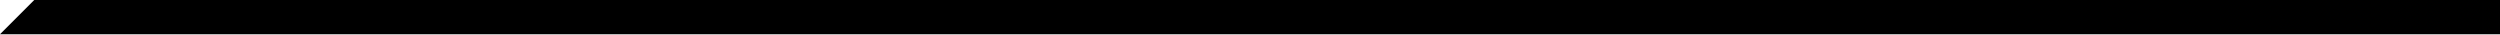
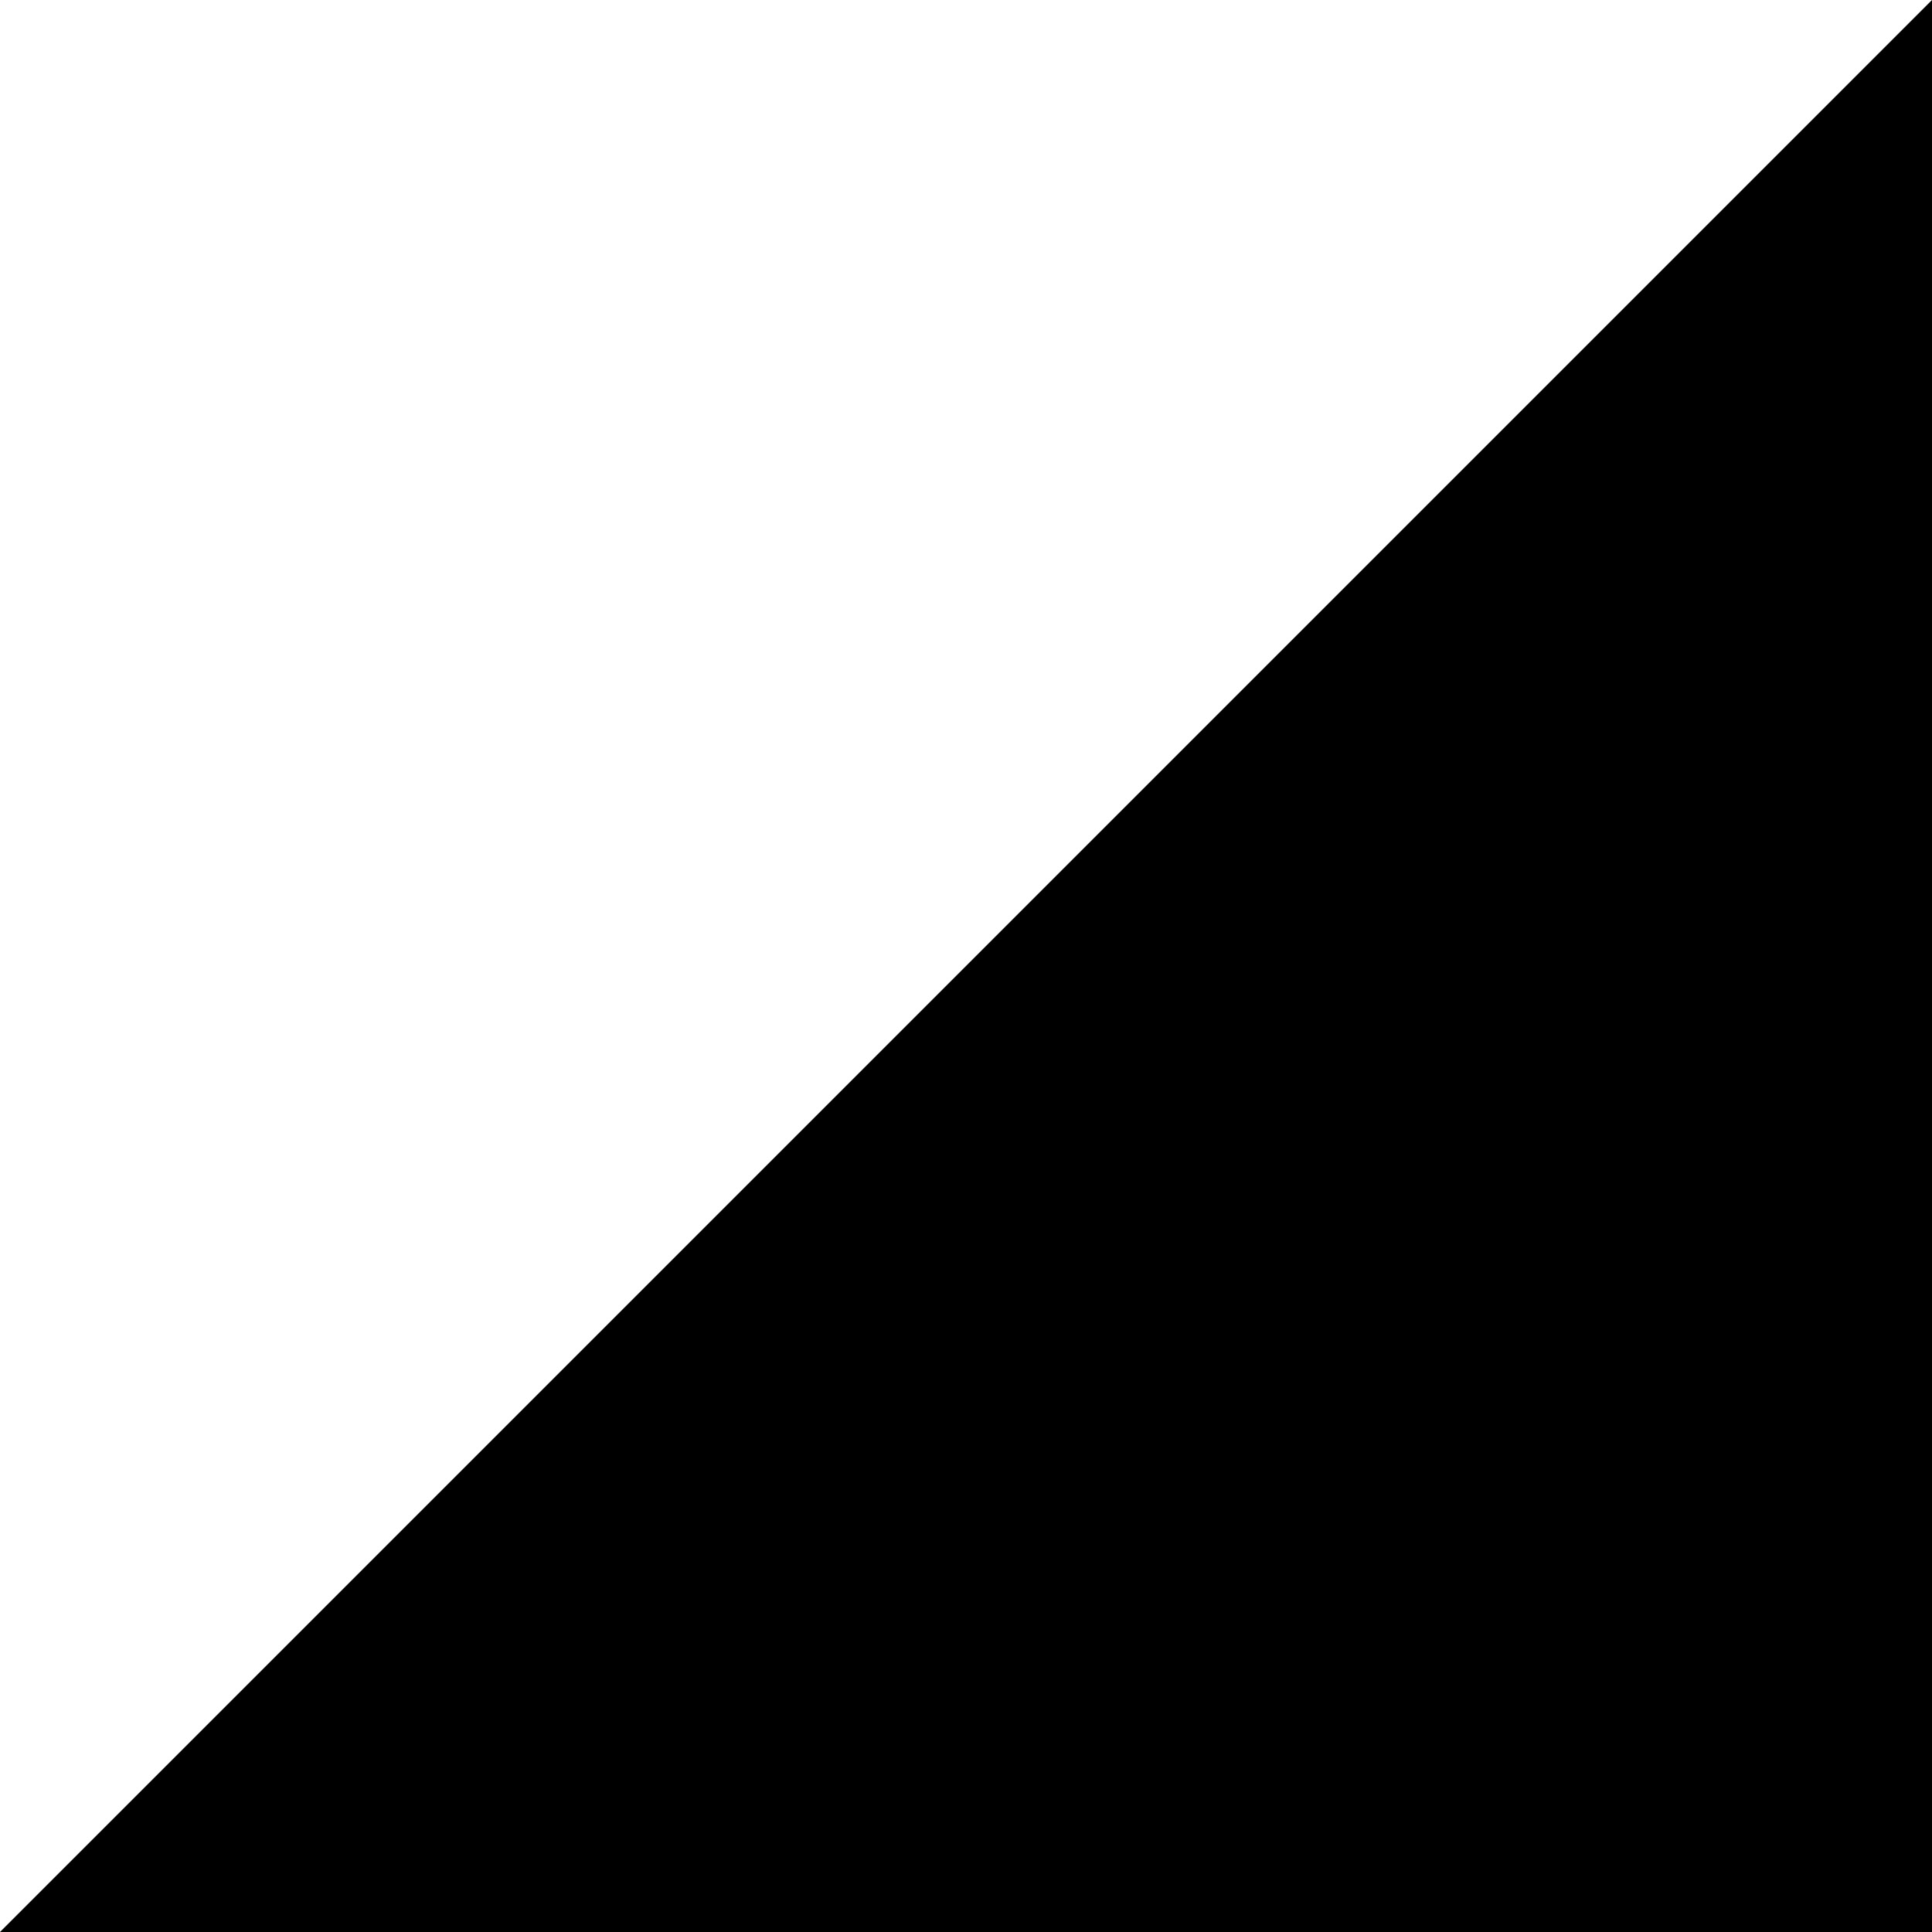
- <svg xmlns="http://www.w3.org/2000/svg" width="730px" height="10px" viewBox="711 0 730 10" version="1.1">
+ <svg xmlns="http://www.w3.org/2000/svg" width="10px" height="10px" viewBox="942 0 10 10" version="1.1">
  <defs />
-   <polygon id="Rectangle-8-Copy-9" stroke="none" fill-rule="evenodd" points="721 0 1441 0 1441 10 711 10" />
+   <polygon id="Rectangle-8-Copy-11" stroke="none" fill-rule="evenodd" points="952 1.77635684e-15 952 10 942 10" />
</svg>
